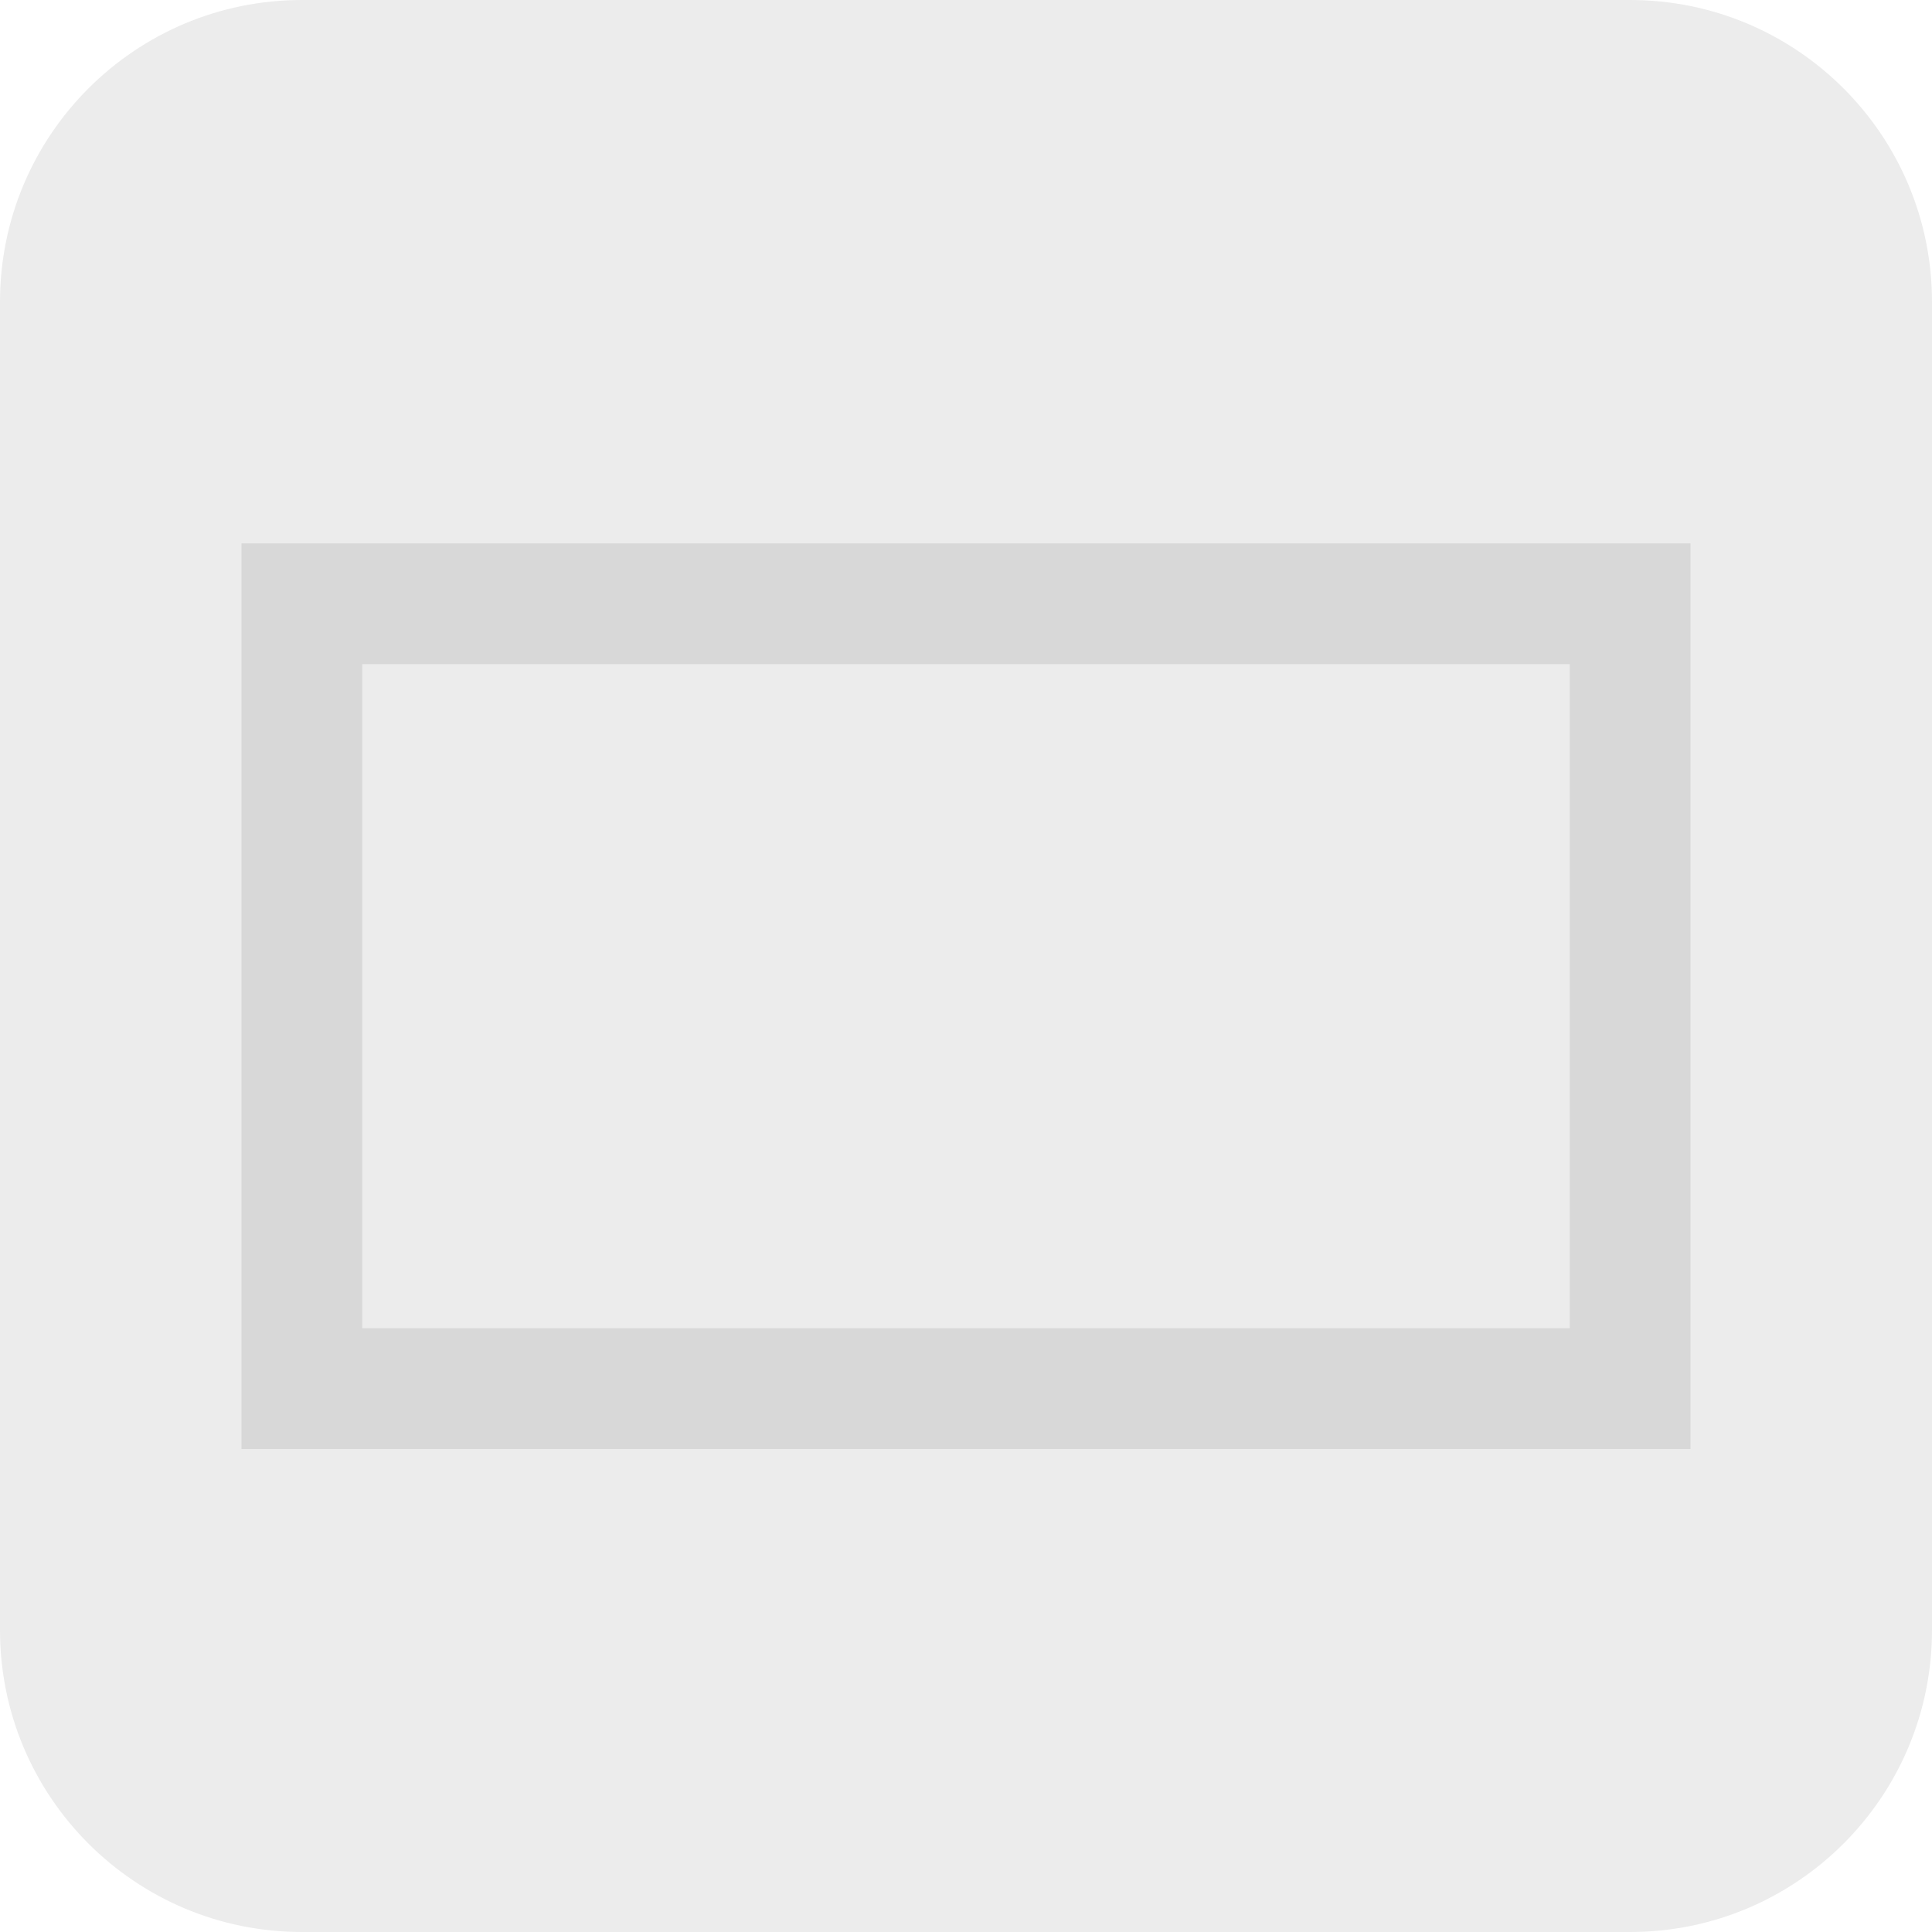
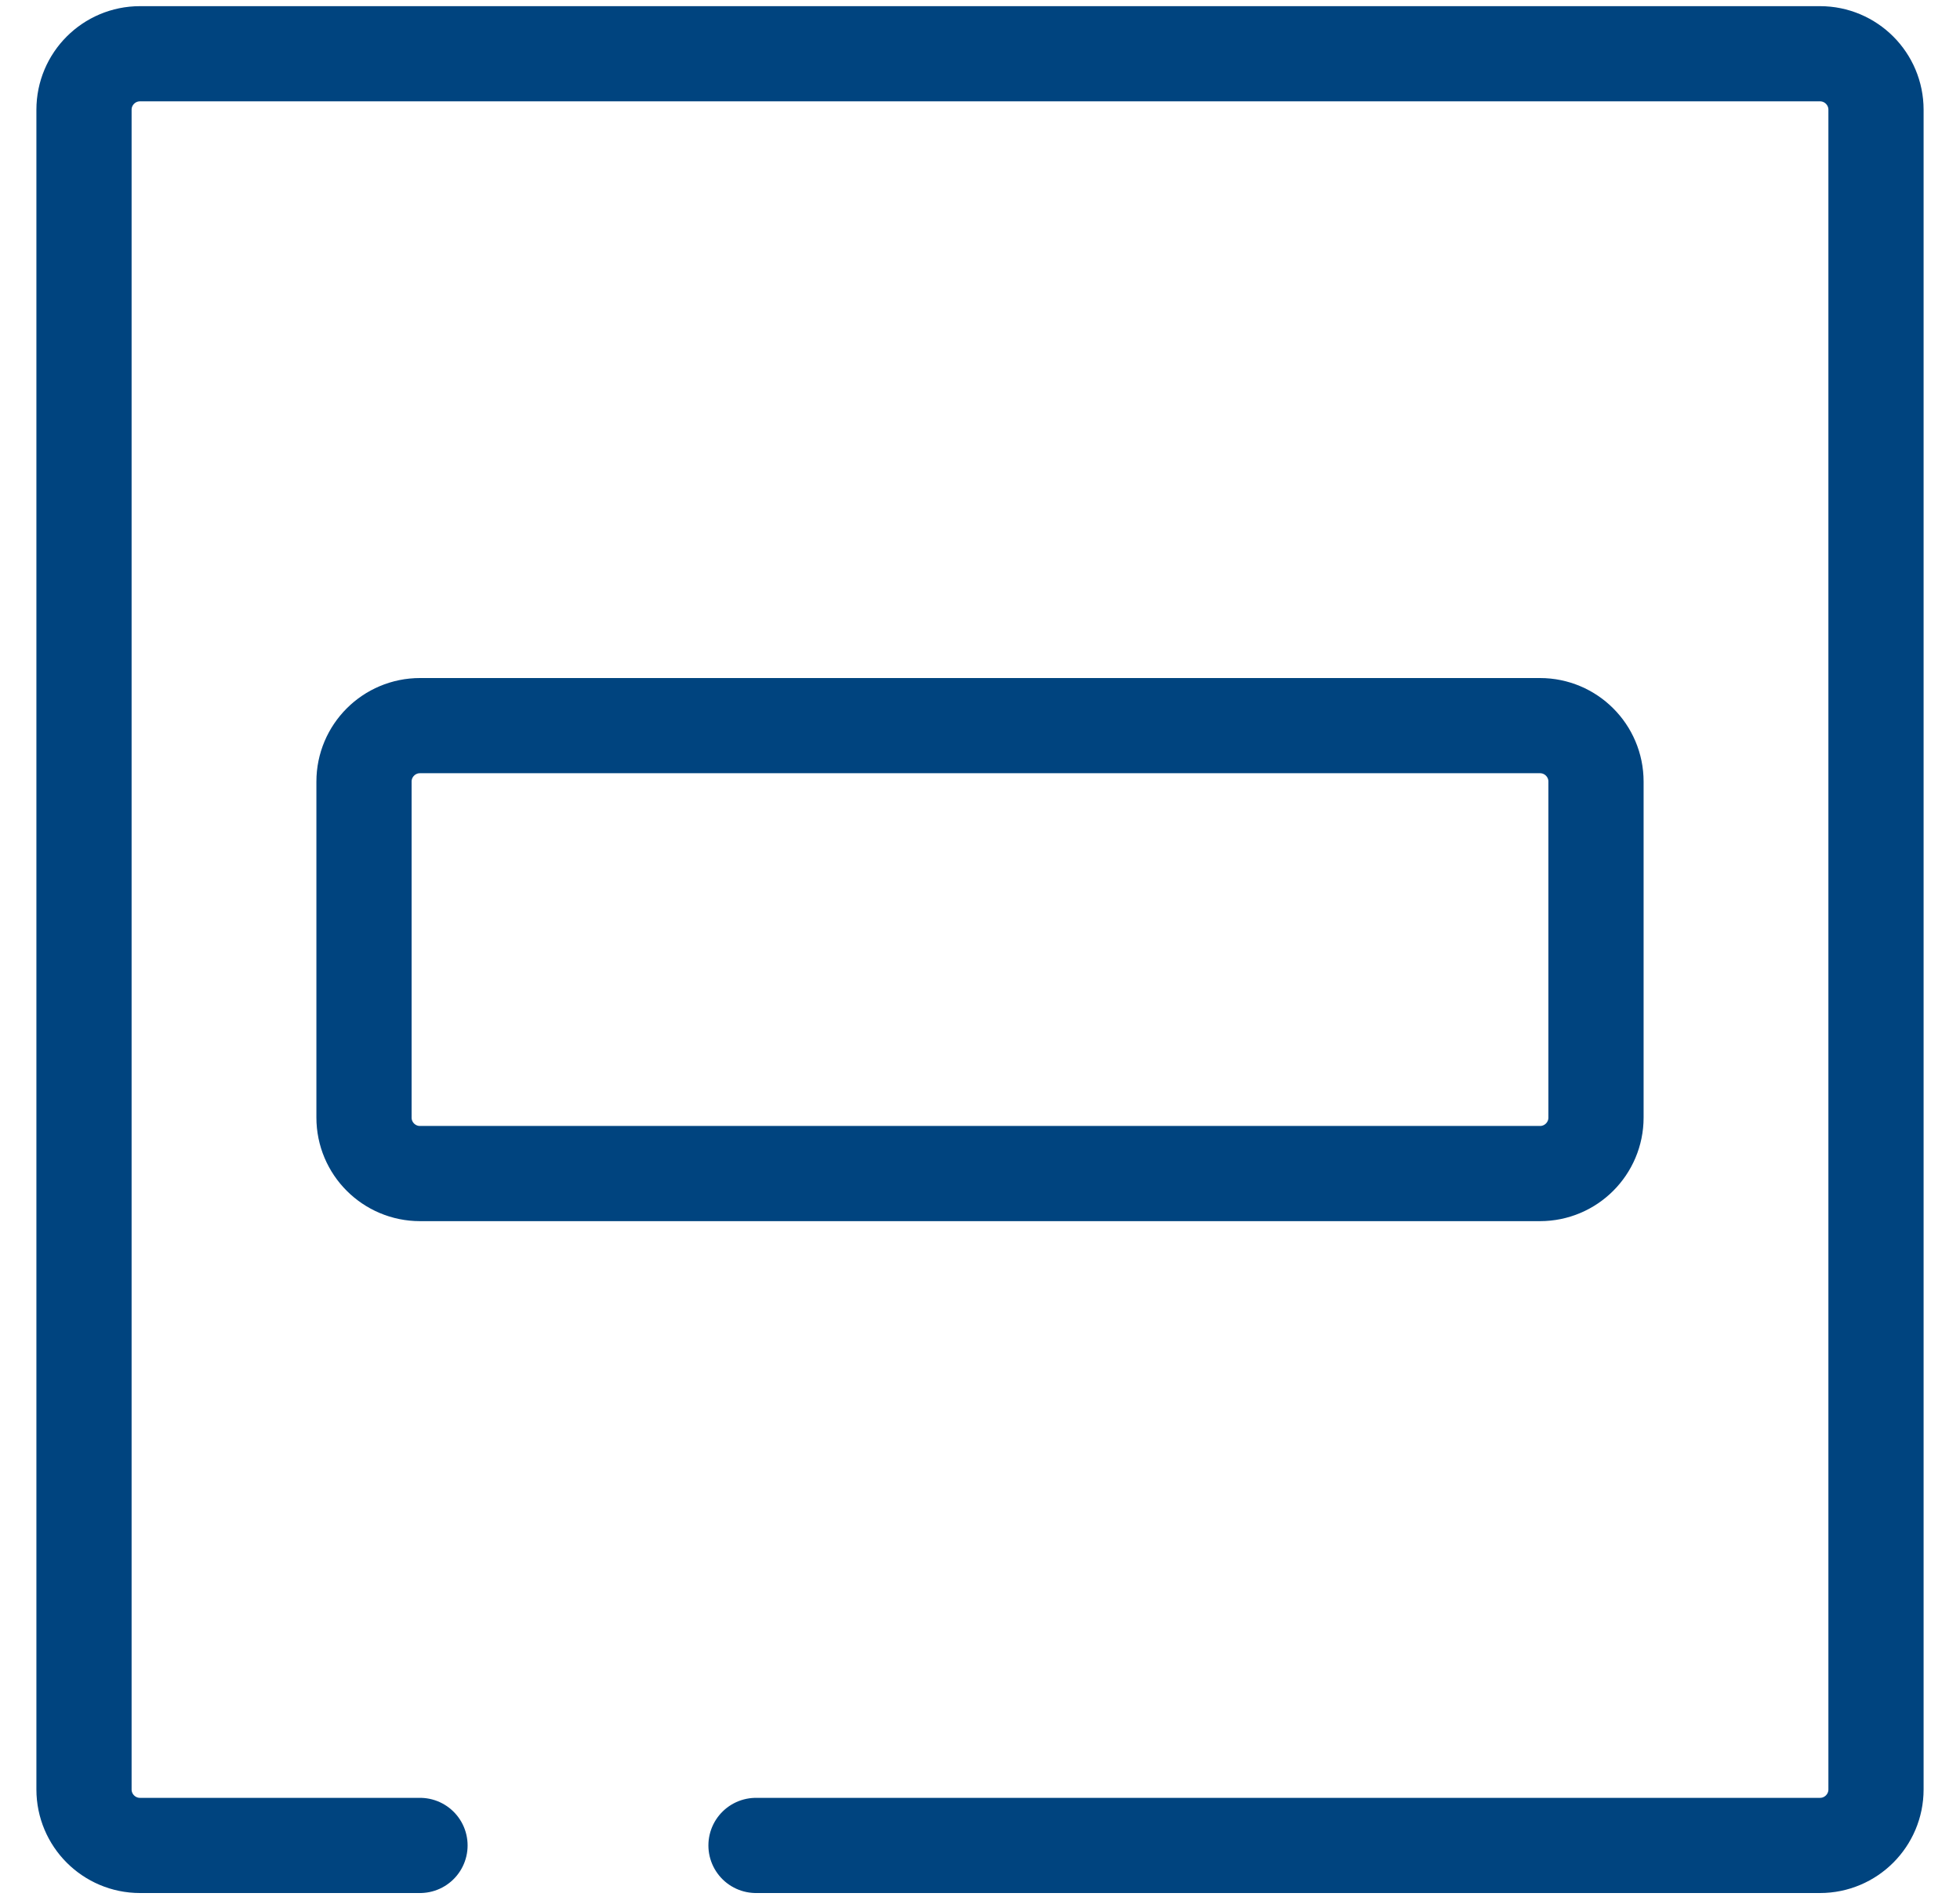
- <svg xmlns="http://www.w3.org/2000/svg" width="32px" height="32px" viewBox="0 0 32 32" version="1.1">
-   <defs />
-   <g id="Page-1" stroke="none" stroke-width="1" fill="none" fill-rule="evenodd">
-     <g id="Empty-Space">
-       <rect id="Rectangle" fill="#ECECEC" x="0" y="0" width="32" height="32" rx="5" />
-       <path d="M4,9 L28,9 L28,24 L4,24 L4,9 Z M6,11 L6,22 L26,22 L26,11 L6,11 Z" id="Combined-Shape" fill="#D8D8D8" />
-     </g>
-   </g>
+ <svg xmlns="http://www.w3.org/2000/svg" width="35" height="34" viewBox="0 0 35 34" fill="none">
+   <path d="M13.5 32.96L32.5 32.96C33.052 32.96 33.5 32.512 33.5 31.96L33.5 1.96C33.5 1.408 33.052 0.96 32.5 0.96L2.5 0.96C1.948 0.96 1.5 1.408 1.5 1.96L1.5 31.96C1.5 32.512 1.948 32.96 2.5 32.96L7.5 32.96" stroke="#00447F" stroke-width="1.7" stroke-linecap="round" />
+   <rect x="6.5" y="12.96" width="22" height="8" rx="1" stroke="#00447F" stroke-width="1.7" />
</svg>
